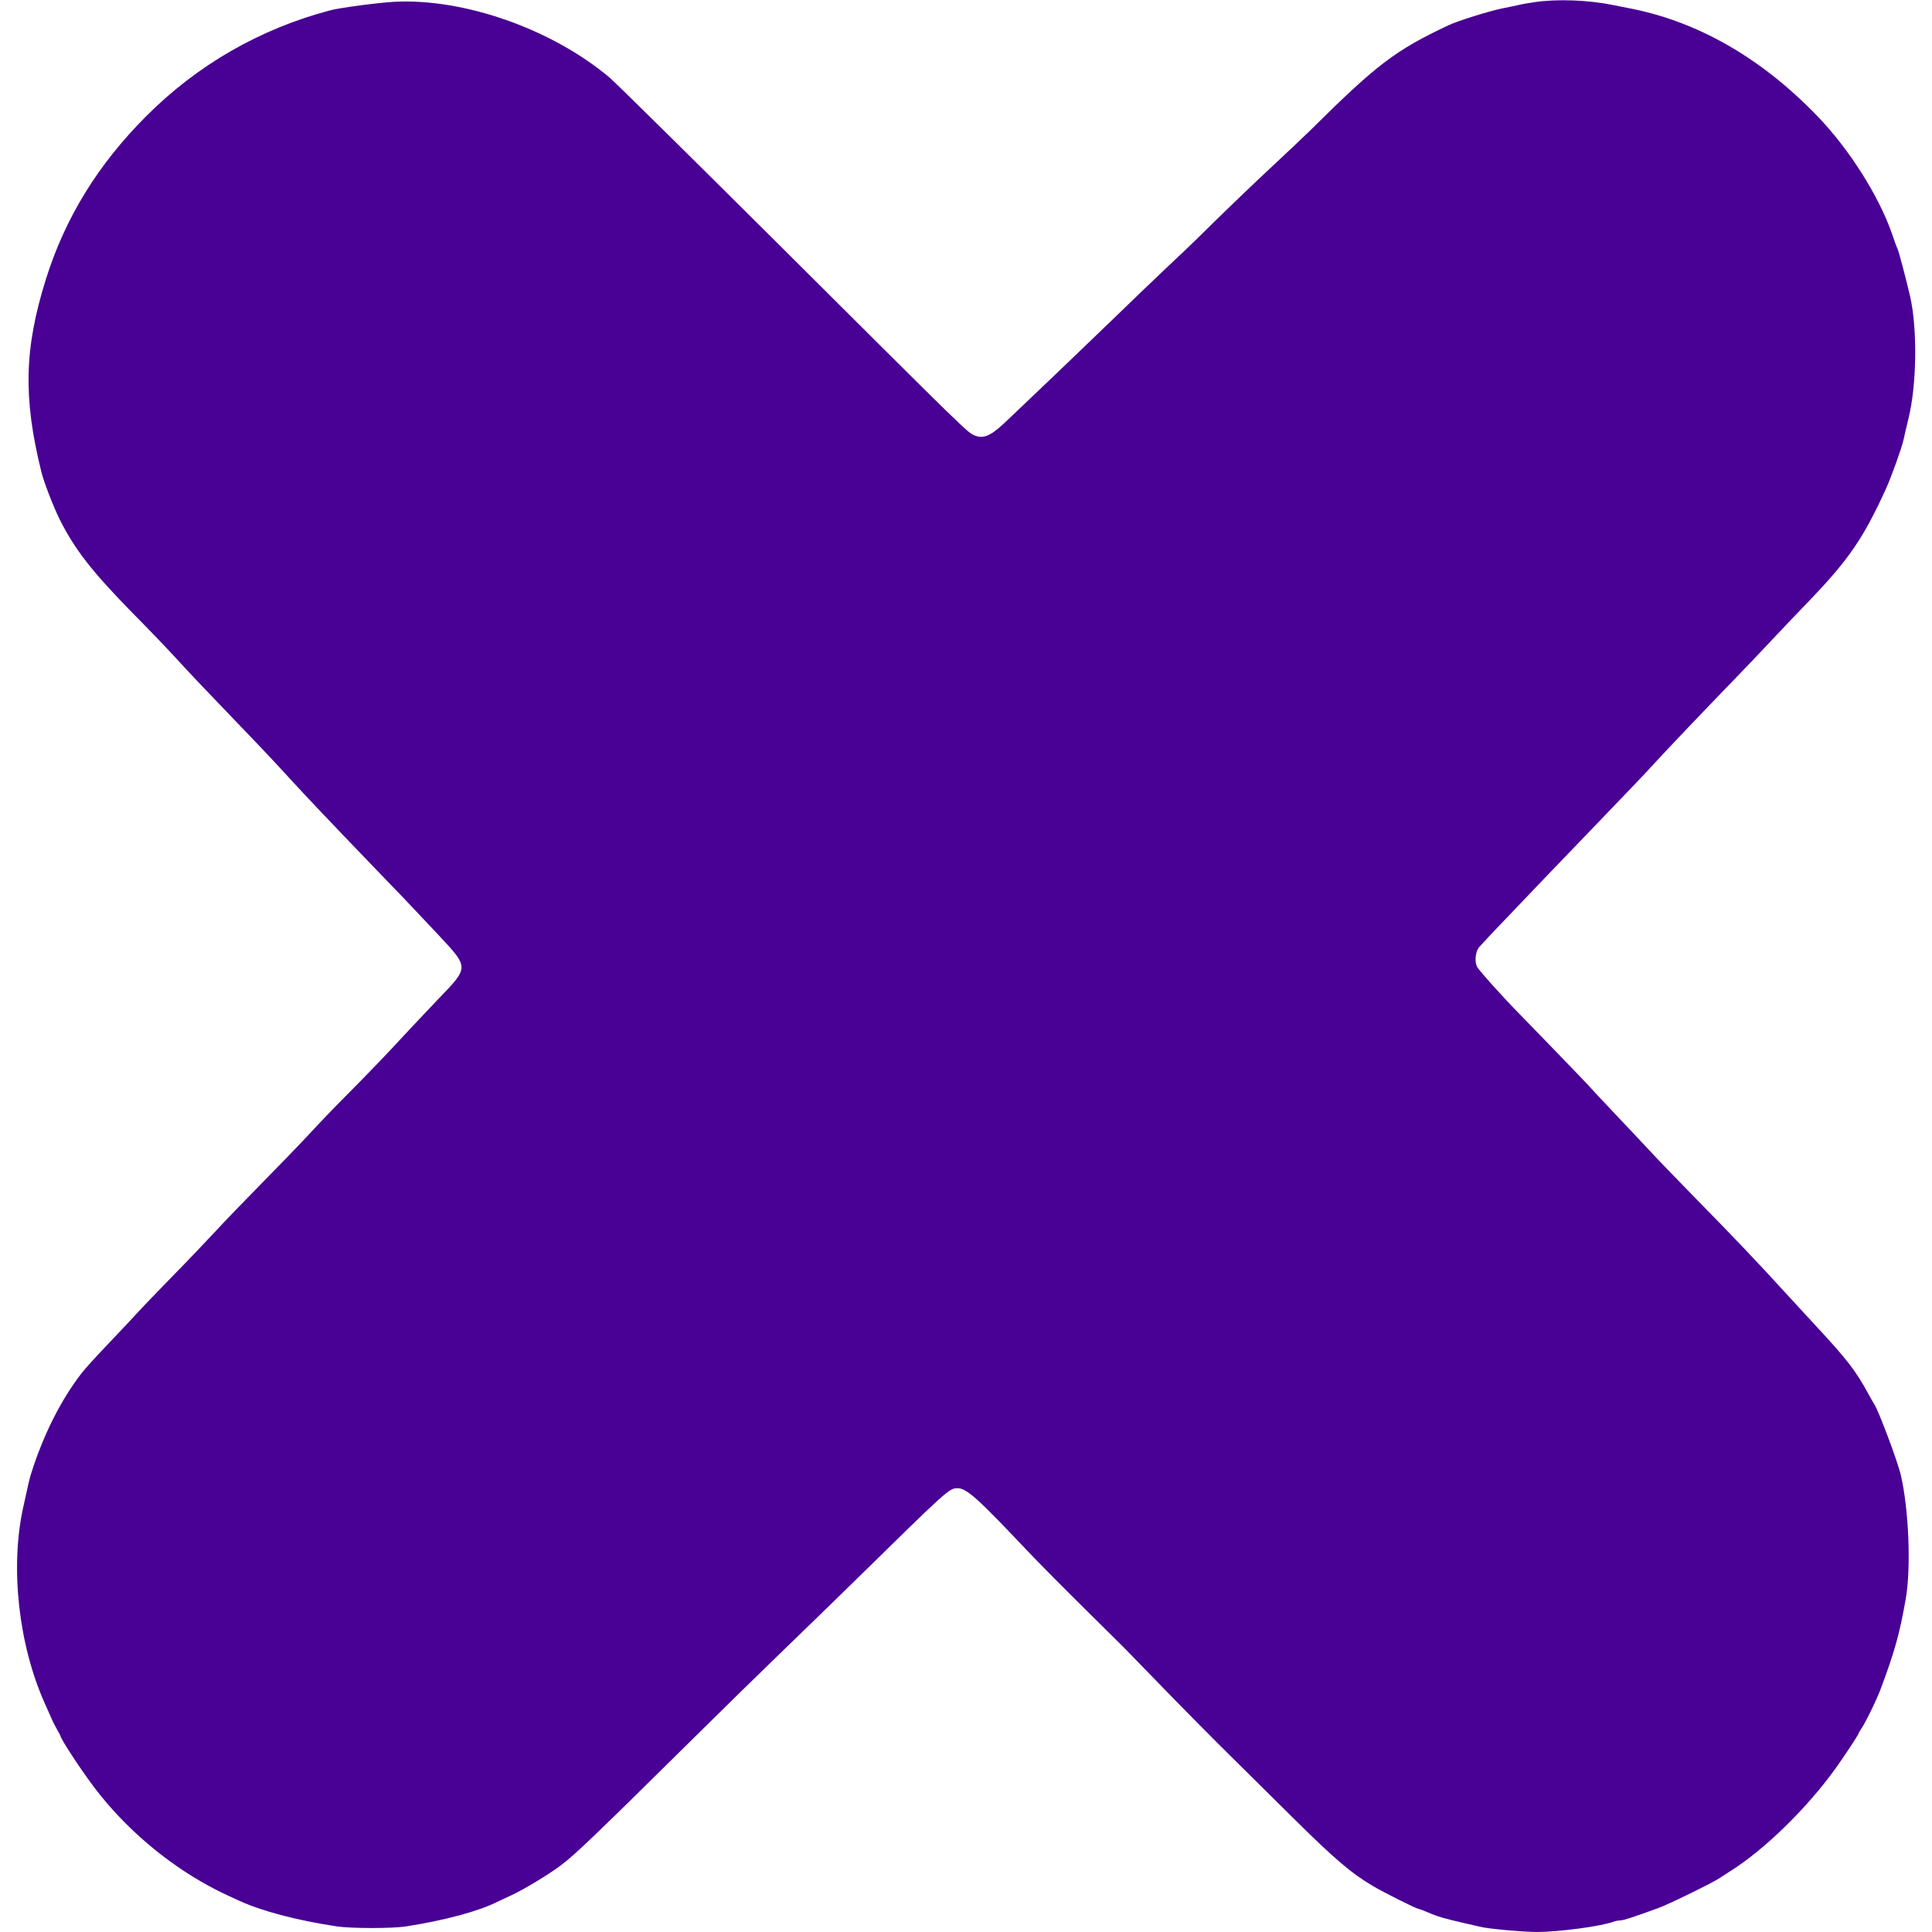
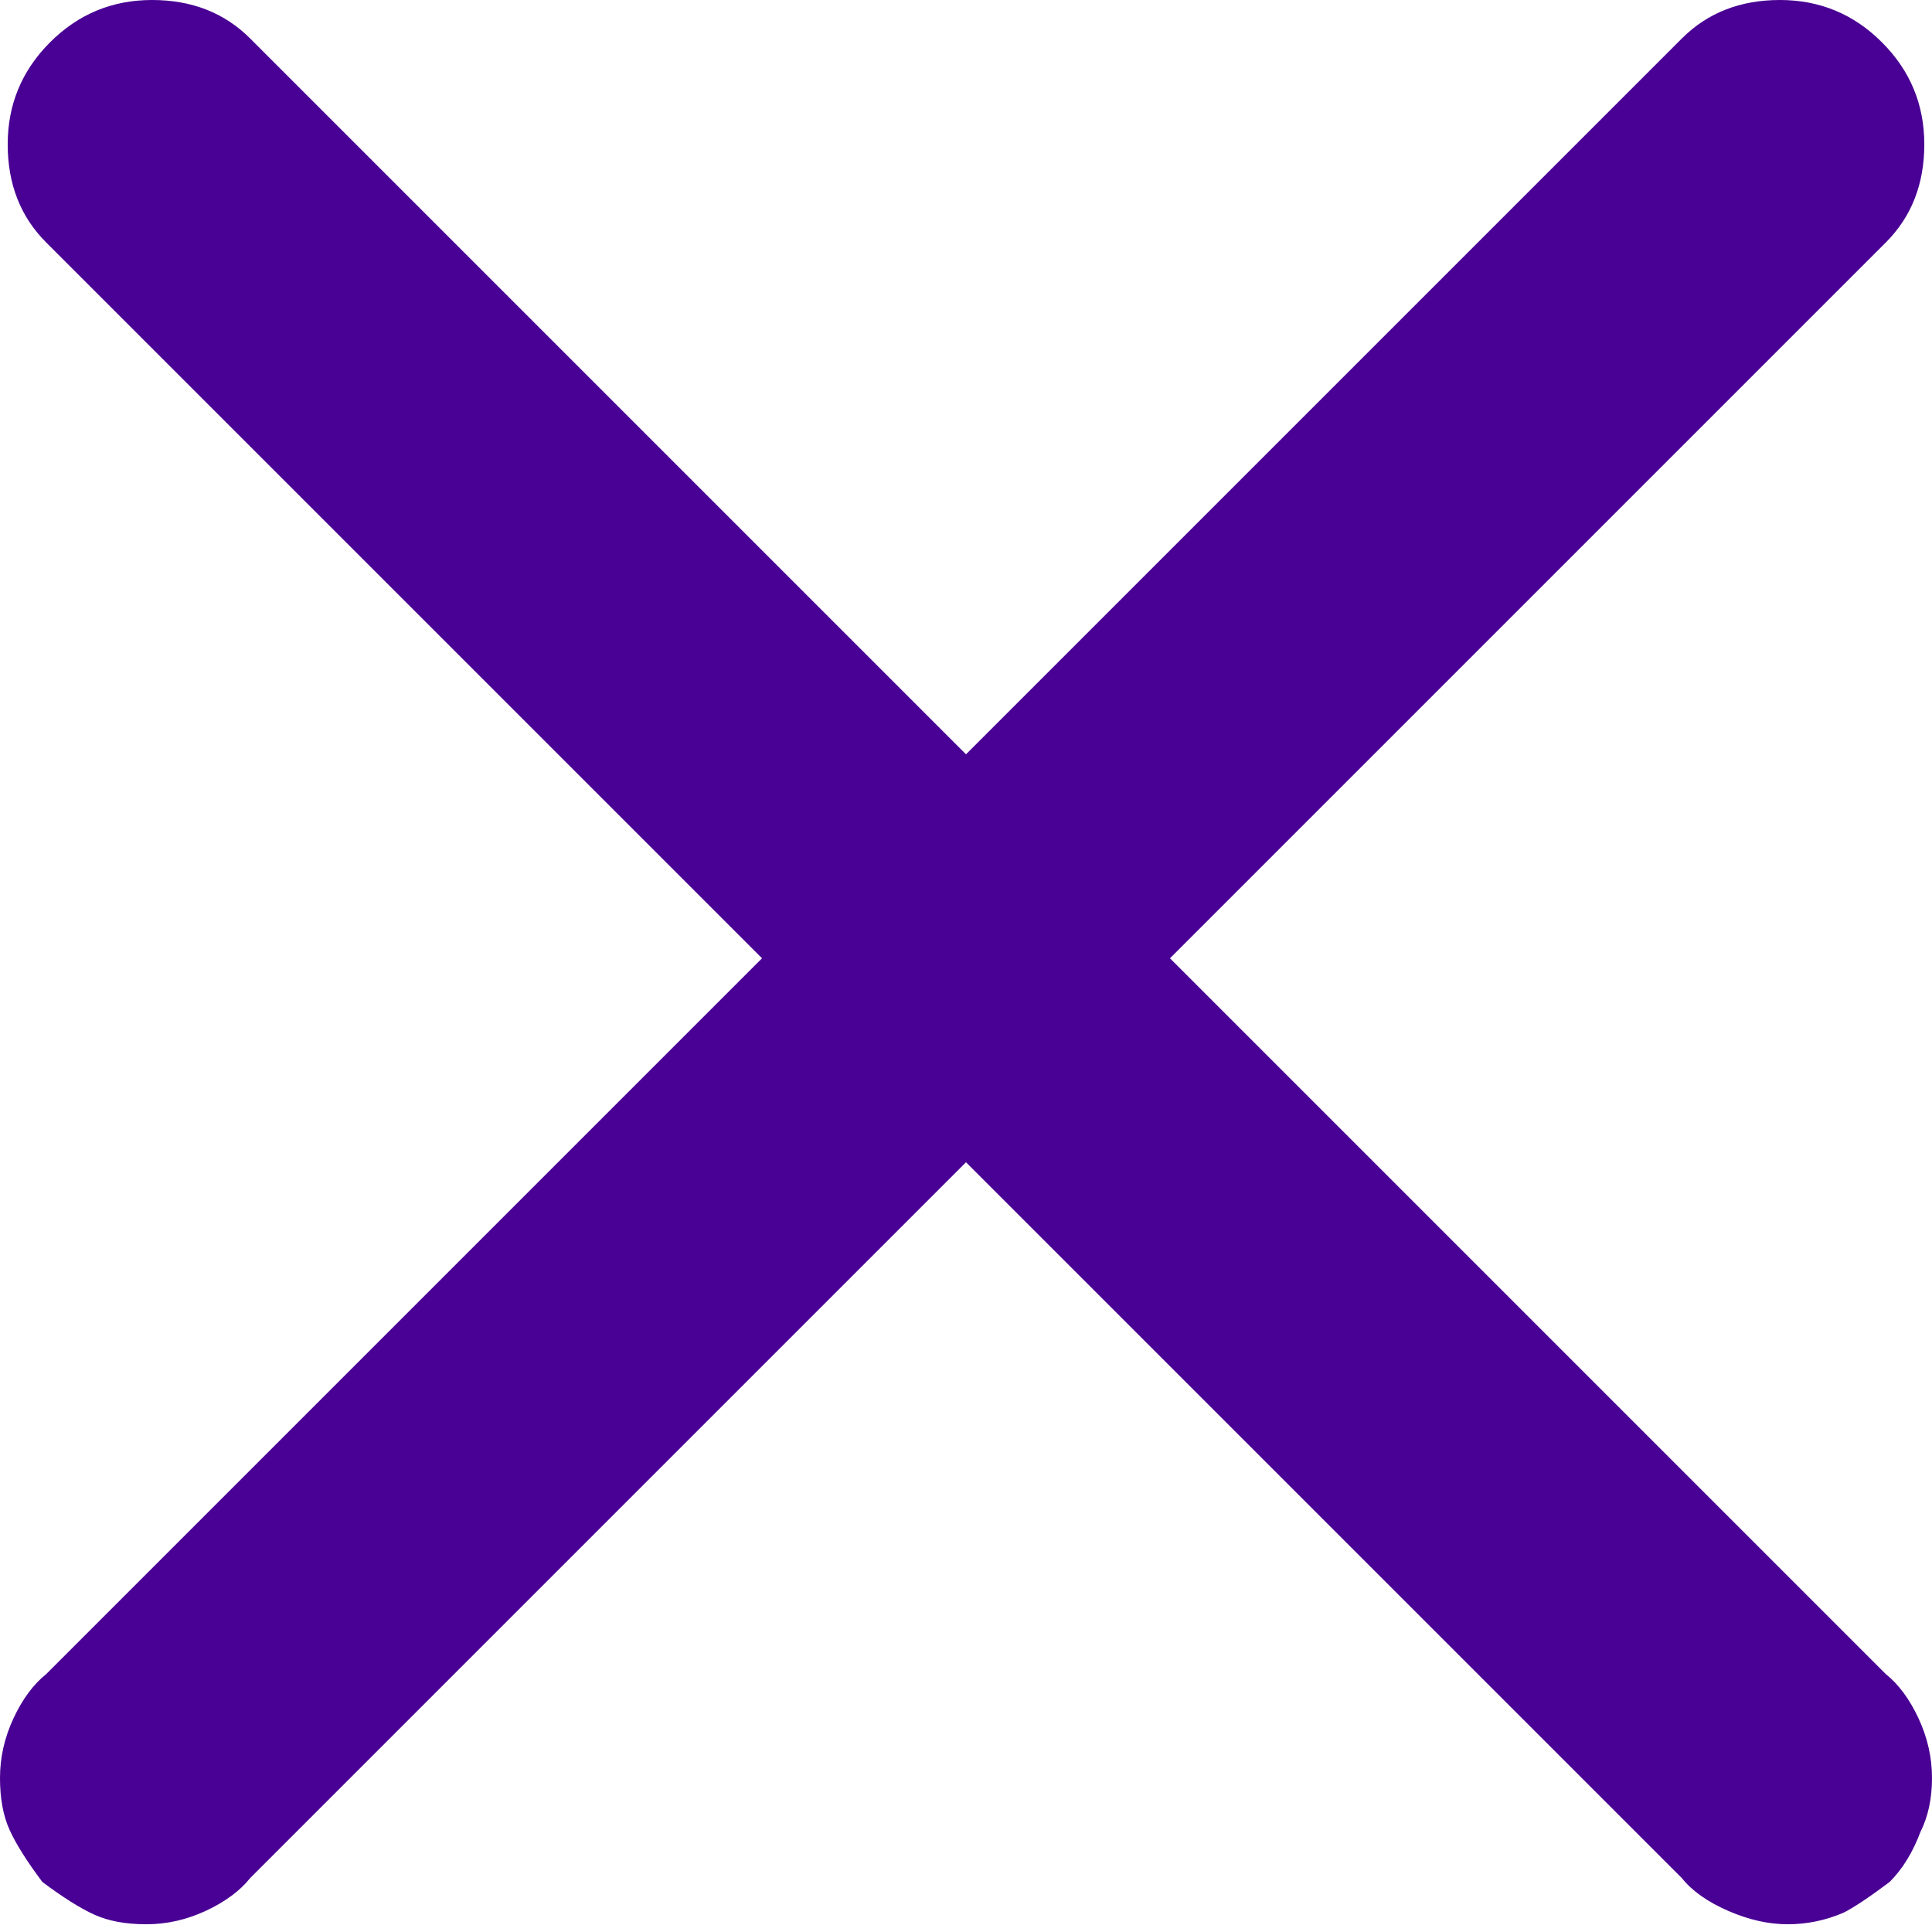
- <svg xmlns="http://www.w3.org/2000/svg" width="512" height="512" viewBox="-13 0 1502 1502">
-   <g transform="translate(0,1502) scale(0.1,-0.1)" fill="#490094" stroke="none">
-     <path d="M11805 15004C11756 14997 11698 14987 11675 14981C11653 14976 11597 14964 11550 14955C11444 14933 11207 14859 11132 14824C10718 14629 10575 14521 10054 14004C10004 13955 9880 13838 9779 13744C9633 13609 9348 13335 9161 13149C9147 13135 9041 13034 8925 12925C8810 12816 8641 12654 8550 12565C8459 12477 8252 12278 8090 12123C7928 11969 7757 11806 7710 11761C7576 11631 7519 11605 7446 11635C7391 11658 7385 11664 5985 13059C5275 13766 4656 14377 4610 14416C4162 14794 3477 15035 2934 15006C2809 14999 2514 14960 2438 14940C1892 14796 1403 14515 1005 14115C630 13739 377 13327 227 12850C58 12311 49 11926 192 11350C211 11271 288 11074 335 10980C453 10746 584 10578 900 10255C1025 10129 1178 9969 1241 9900C1351 9780 1440 9686 1710 9405C1899 9209 1994 9108 2125 8965C2236 8843 2459 8608 2770 8285C2844 8208 2953 8095 3011 8035C3069 7974 3189 7847 3278 7752C3517 7496 3517 7502 3282 7258C3196 7168 3076 7040 3015 6975C2881 6829 2729 6671 2550 6491C2475 6416 2356 6292 2285 6215C2214 6138 2045 5963 1909 5825C1774 5688 1609 5517 1544 5446C1478 5375 1328 5217 1209 5096C1090 4974 965 4844 930 4805C895 4767 795 4660 708 4569C621 4478 529 4377 504 4344C346 4140 208 3868 114 3570C100 3527 94 3502 49 3295C-52 2829 15 2233 217 1780C233 1744 255 1695 266 1670C276 1645 297 1603 312 1577C327 1551 340 1527 340 1525C340 1503 508 1247 611 1113C843 810 1156 542 1492 359C1560 322 1594 305 1730 243C1907 162 2172 92 2485 44C2600 27 2917 26 3030 44C3321 89 3594 162 3735 234C3752 242 3799 264 3840 283C3936 326 4134 446 4230 518C4341 601 4504 758 5260 1505C5488 1731 5808 2044 5970 2200C6132 2357 6371 2588 6500 2715C7246 3447 7249 3450 7315 3450C7384 3450 7470 3373 7851 2970C7937 2879 8137 2677 8296 2520C8454 2363 8595 2224 8609 2210C8623 2196 8768 2047 8930 1880C9092 1713 9324 1479 9444 1361C9565 1242 9785 1024 9934 876C10249 564 10379 454 10546 356C10629 307 10883 180 10897 180C10903 180 10937 167 10972 152C11040 122 11100 104 11250 70C11302 58 11361 45 11380 40C11437 25 11716 0 11819 0C11997 1 12322 45 12417 81C12431 86 12453 90 12468 90C12493 91 12579 119 12767 188C12849 218 13185 383 13237 418C13253 428 13292 454 13325 475C13591 643 13918 963 14139 1270C14208 1366 14320 1536 14320 1545C14320 1549 14329 1564 14340 1580C14371 1624 14461 1807 14493 1895C14601 2184 14638 2318 14686 2590C14728 2832 14710 3287 14647 3555C14621 3664 14471 4063 14440 4105C14436 4111 14418 4142 14400 4175C14299 4362 14232 4449 13980 4720C13916 4789 13817 4897 13759 4960C13547 5193 13339 5412 13080 5675C12934 5824 12756 6008 12685 6085C12613 6162 12512 6270 12459 6325C12407 6380 12332 6459 12294 6500C12257 6541 12221 6580 12215 6586C12188 6616 11729 7091 11685 7135C11576 7244 11367 7476 11353 7504C11333 7543 11340 7620 11368 7655C11380 7669 11480 7777 11592 7893C11703 8010 11836 8148 11885 8200C11935 8252 12104 8428 12260 8590C12585 8928 12654 9000 12736 9090C12817 9179 13153 9532 13331 9715C13411 9797 13551 9944 13641 10040C13731 10136 13867 10279 13943 10357C14246 10674 14357 10837 14532 11220C14574 11312 14657 11544 14669 11602C14674 11626 14691 11701 14708 11770C14772 12032 14777 12465 14720 12715C14689 12849 14631 13070 14621 13088C14616 13097 14597 13148 14580 13200C14478 13494 14249 13857 14003 14113C13562 14572 13060 14859 12520 14959C12484 14966 12435 14976 12410 14981C12220 15020 11977 15029 11805 15004Z" />
-   </g>
+ <svg xmlns="http://www.w3.org/2000/svg" viewBox="249 -599 502 500" fill="#490094">
+   <path d="M314 -589Q304 -599 288.5 -599.0Q273 -599 262.0 -588.0Q251 -577 251.0 -561.5Q251 -546 261 -536L447 -350L261 -164Q256 -160 252.5 -152.5Q249 -145 249.0 -137.0Q249 -129 251.5 -123.5Q254 -118 260 -110Q268 -104 273.5 -101.5Q279 -99 287.0 -99.0Q295 -99 302.5 -102.5Q310 -106 314 -111L500 -297L686 -111Q690 -106 698.0 -102.5Q706 -99 713.5 -99.0Q721 -99 728 -102Q732 -104 740 -110Q745 -115 748 -123Q751 -129 751.0 -137.0Q751 -145 747.5 -152.5Q744 -160 739 -164L553 -350L739 -536Q749 -546 749.0 -561.5Q749 -577 738.0 -588.0Q727 -599 711.5 -599.0Q696 -599 686 -589L500 -403Z" />
</svg>
